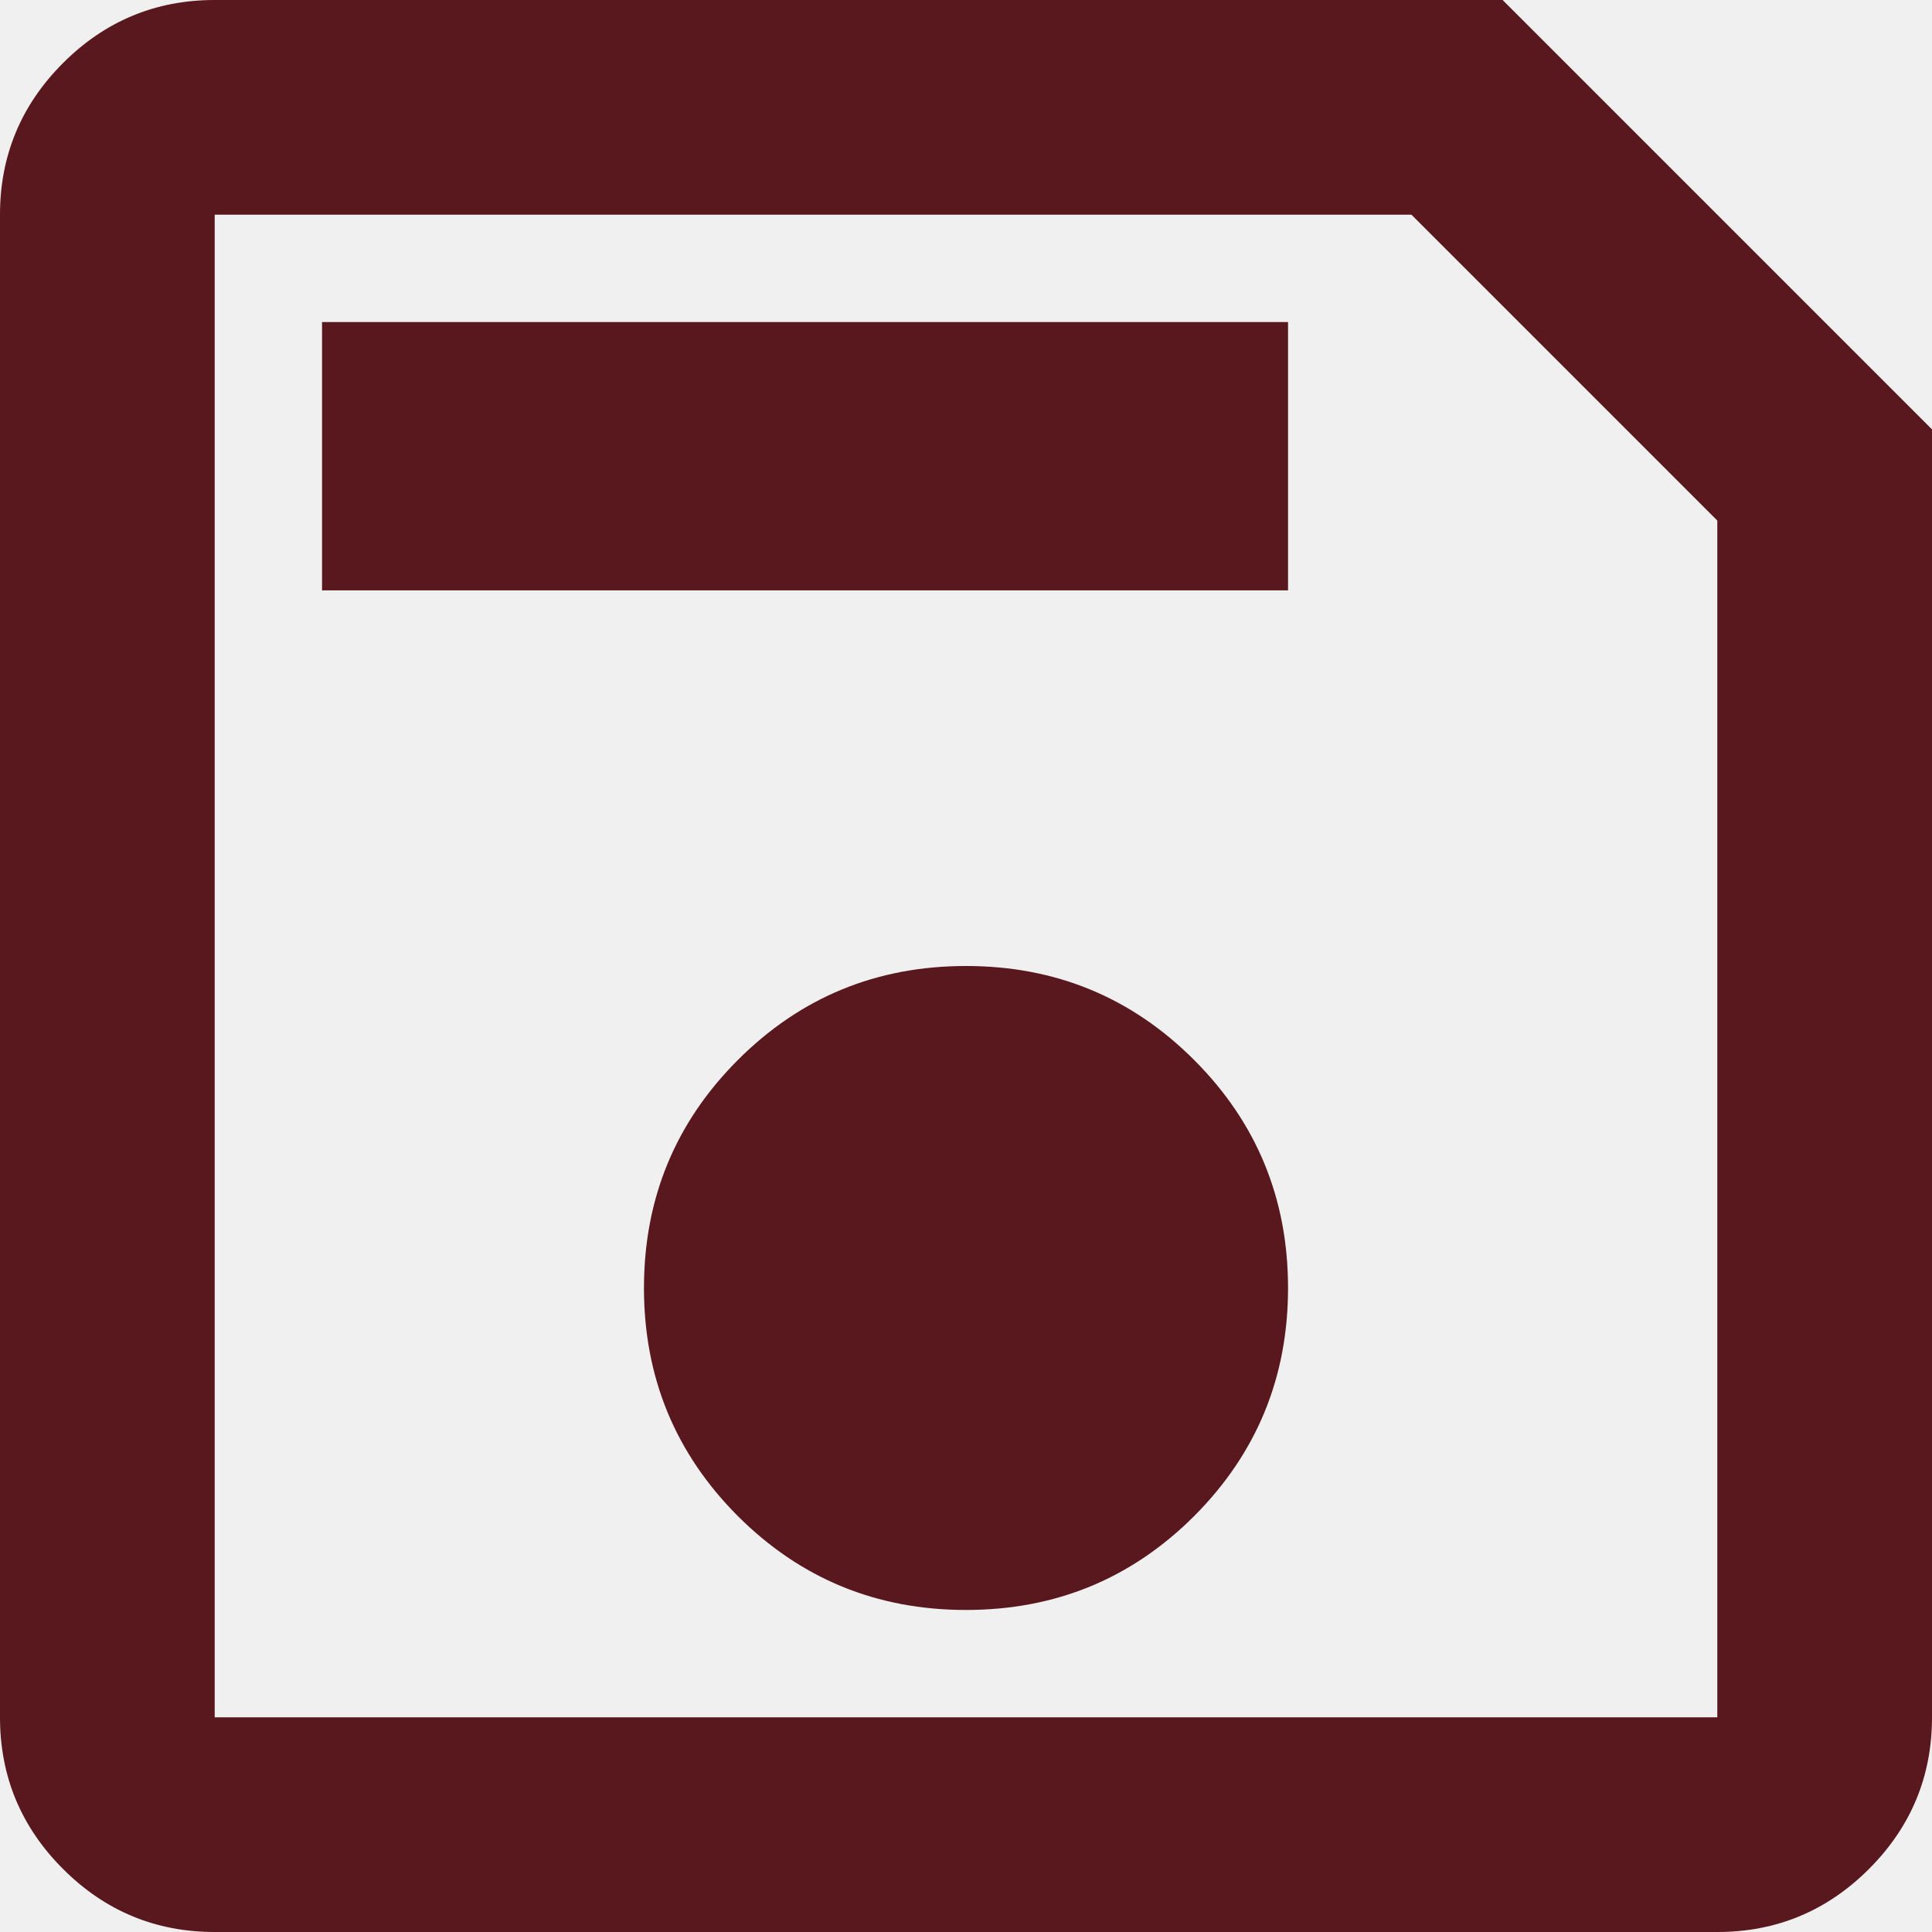
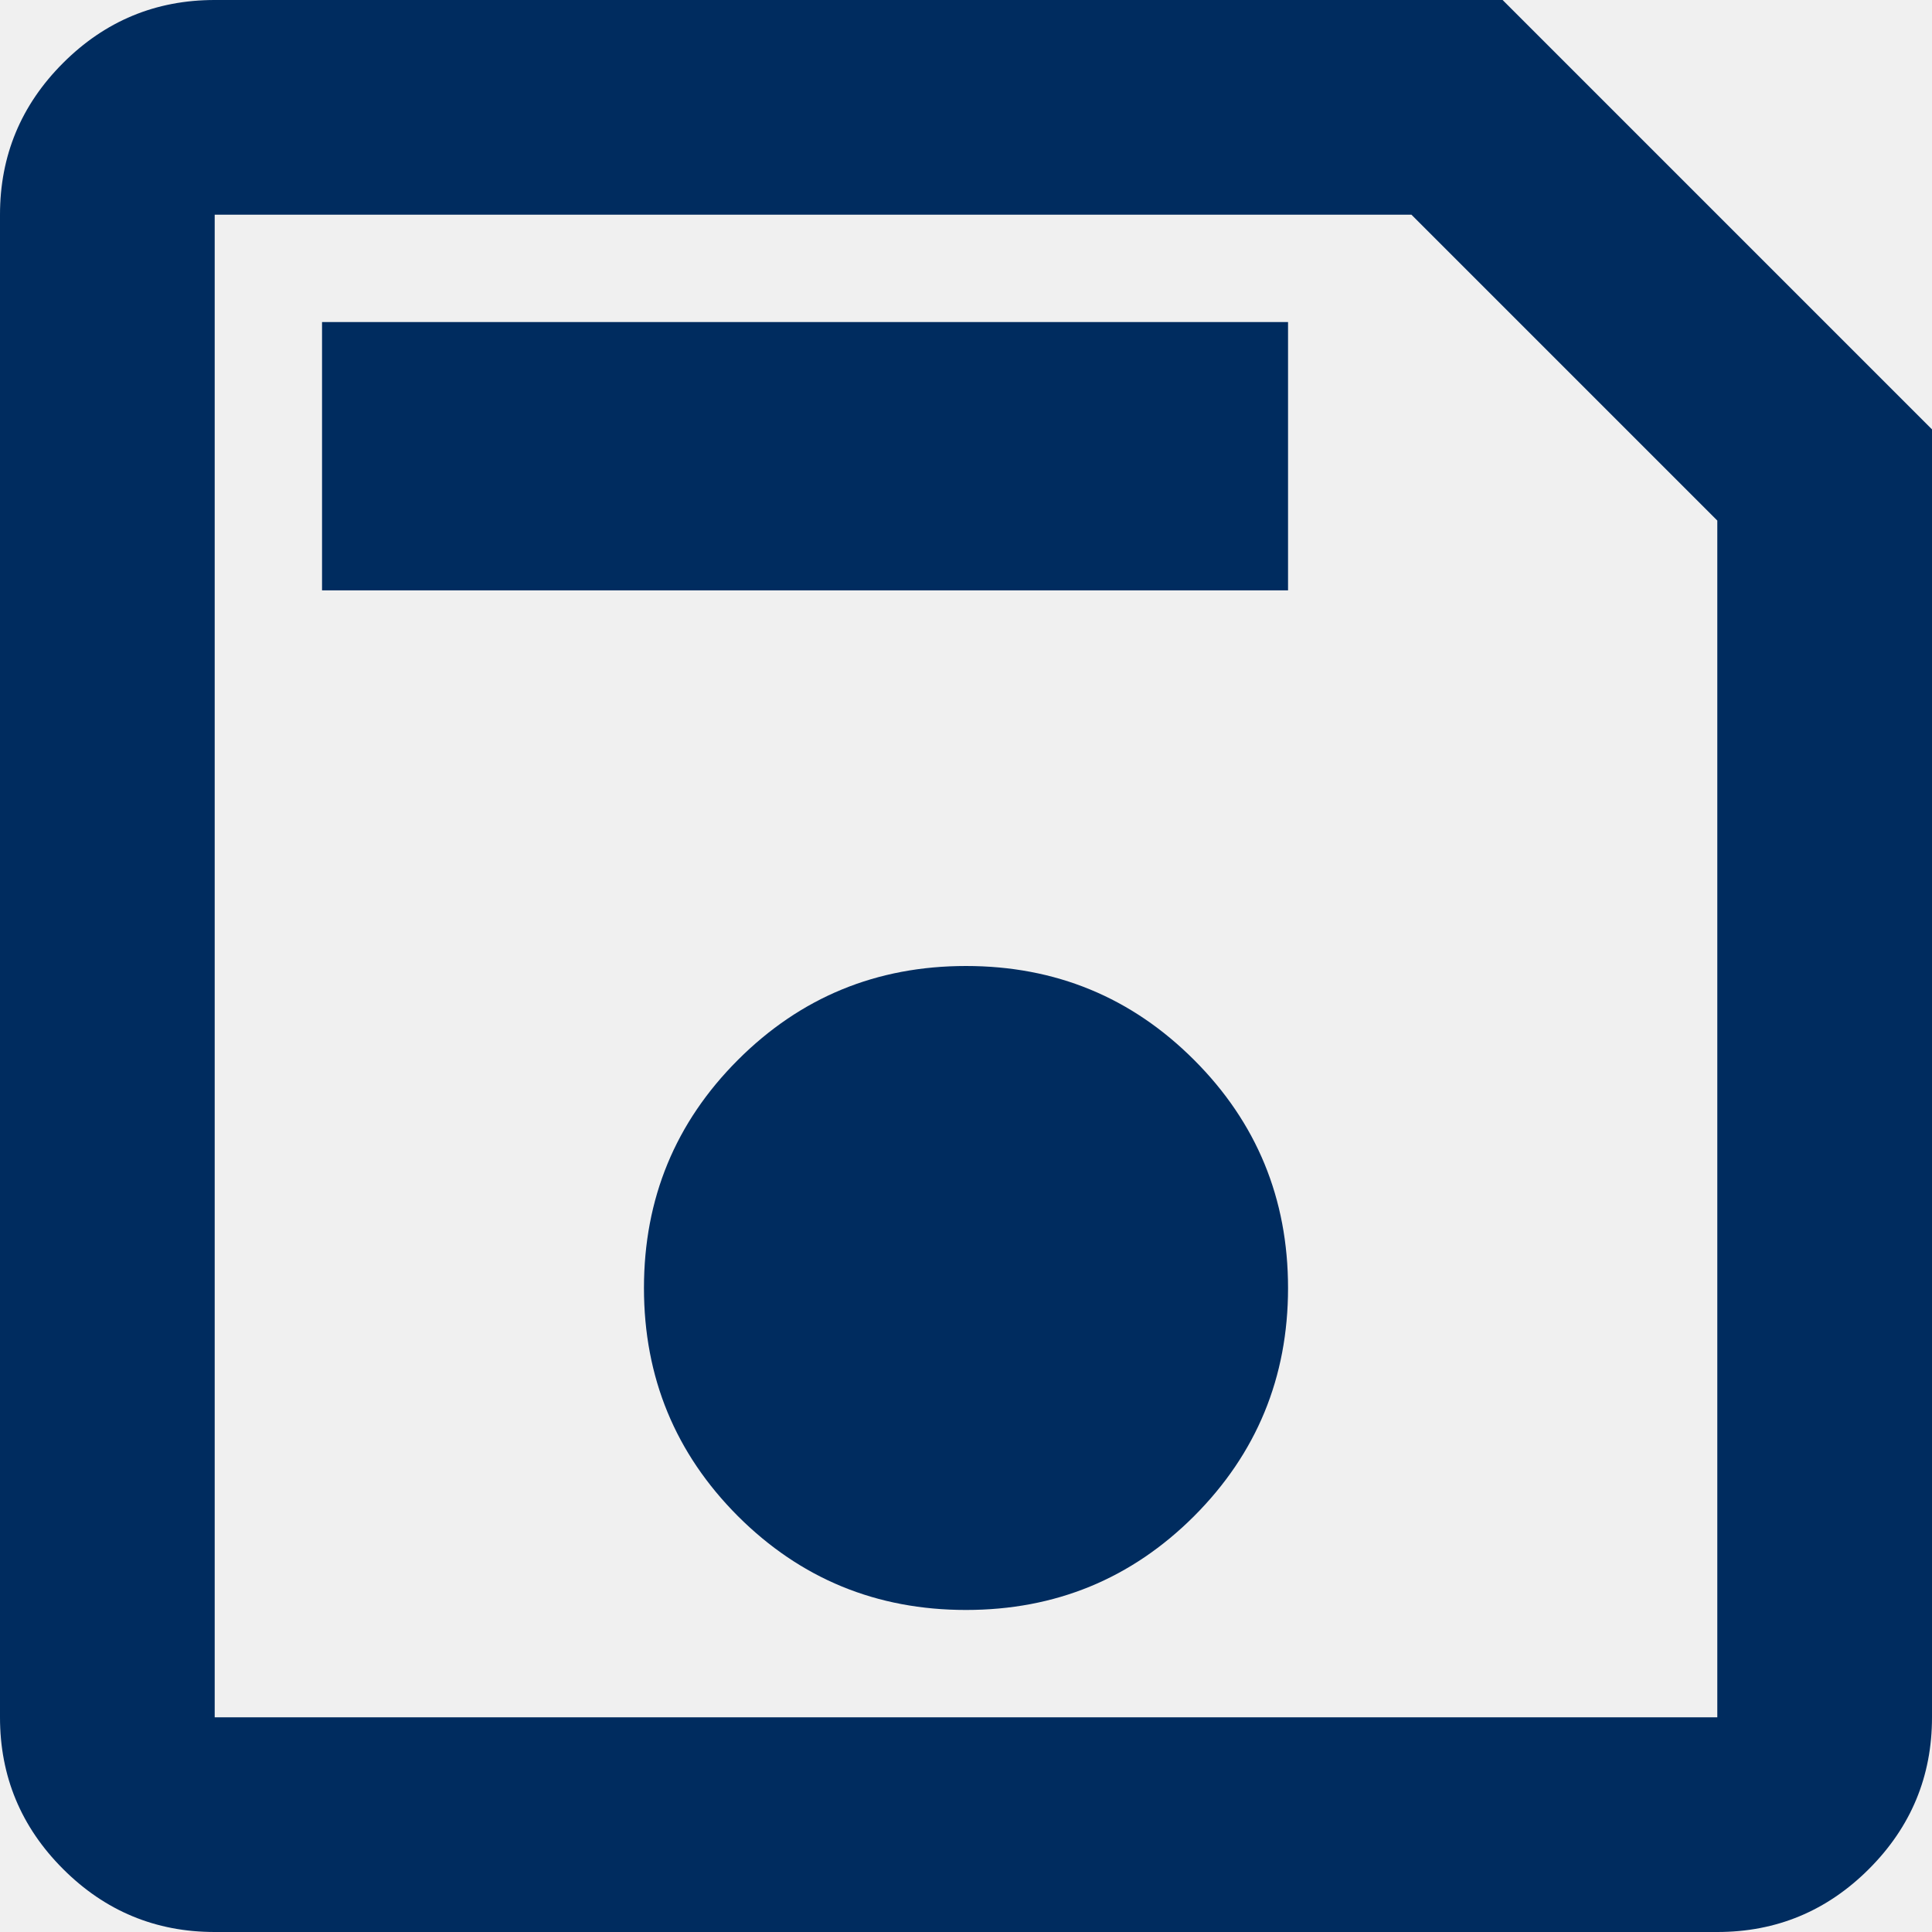
<svg xmlns="http://www.w3.org/2000/svg" width="16" height="16" viewBox="0 0 16 16" fill="none">
  <g clip-path="url(#clip0_8955_47885)">
-     <path d="M16 3.556V14.222C16 14.711 15.826 15.13 15.478 15.478C15.13 15.826 14.711 16 14.222 16H1.778C1.289 16 0.87 15.826 0.522 15.478C0.174 15.13 0 14.711 0 14.222V1.778C0 1.289 0.174 0.87 0.522 0.522C0.87 0.174 1.289 0 1.778 0H12.444L16 3.556ZM14.222 4.311L11.689 1.778H1.778V14.222H14.222V4.311ZM8 13.333C8.741 13.333 9.37 13.074 9.889 12.556C10.407 12.037 10.667 11.407 10.667 10.667C10.667 9.926 10.407 9.296 9.889 8.778C9.37 8.259 8.741 8 8 8C7.259 8 6.63 8.259 6.111 8.778C5.593 9.296 5.333 9.926 5.333 10.667C5.333 11.407 5.593 12.037 6.111 12.556C6.63 13.074 7.259 13.333 8 13.333ZM2.667 4.889H10.667V2.667H2.667V4.889ZM1.778 4.311V14.222V1.778V4.311Z" fill="#58181D" />
+     <path d="M16 3.556V14.222C16 14.711 15.826 15.13 15.478 15.478C15.13 15.826 14.711 16 14.222 16H1.778C1.289 16 0.87 15.826 0.522 15.478C0.174 15.13 0 14.711 0 14.222V1.778C0 1.289 0.174 0.87 0.522 0.522C0.87 0.174 1.289 0 1.778 0H12.444L16 3.556ZM14.222 4.311L11.689 1.778H1.778V14.222H14.222V4.311ZM8 13.333C8.741 13.333 9.37 13.074 9.889 12.556C10.407 12.037 10.667 11.407 10.667 10.667C10.667 9.926 10.407 9.296 9.889 8.778C9.37 8.259 8.741 8 8 8C7.259 8 6.63 8.259 6.111 8.778C5.593 9.296 5.333 9.926 5.333 10.667C5.333 11.407 5.593 12.037 6.111 12.556C6.63 13.074 7.259 13.333 8 13.333ZM2.667 4.889H10.667V2.667H2.667V4.889ZM1.778 4.311V14.222V1.778V4.311Z" fill="#002C5F" />
  </g>
  <defs>
    <clipPath id="clip0_8955_47885">
      <rect width="16" height="16" fill="white" />
    </clipPath>
  </defs>
</svg>
